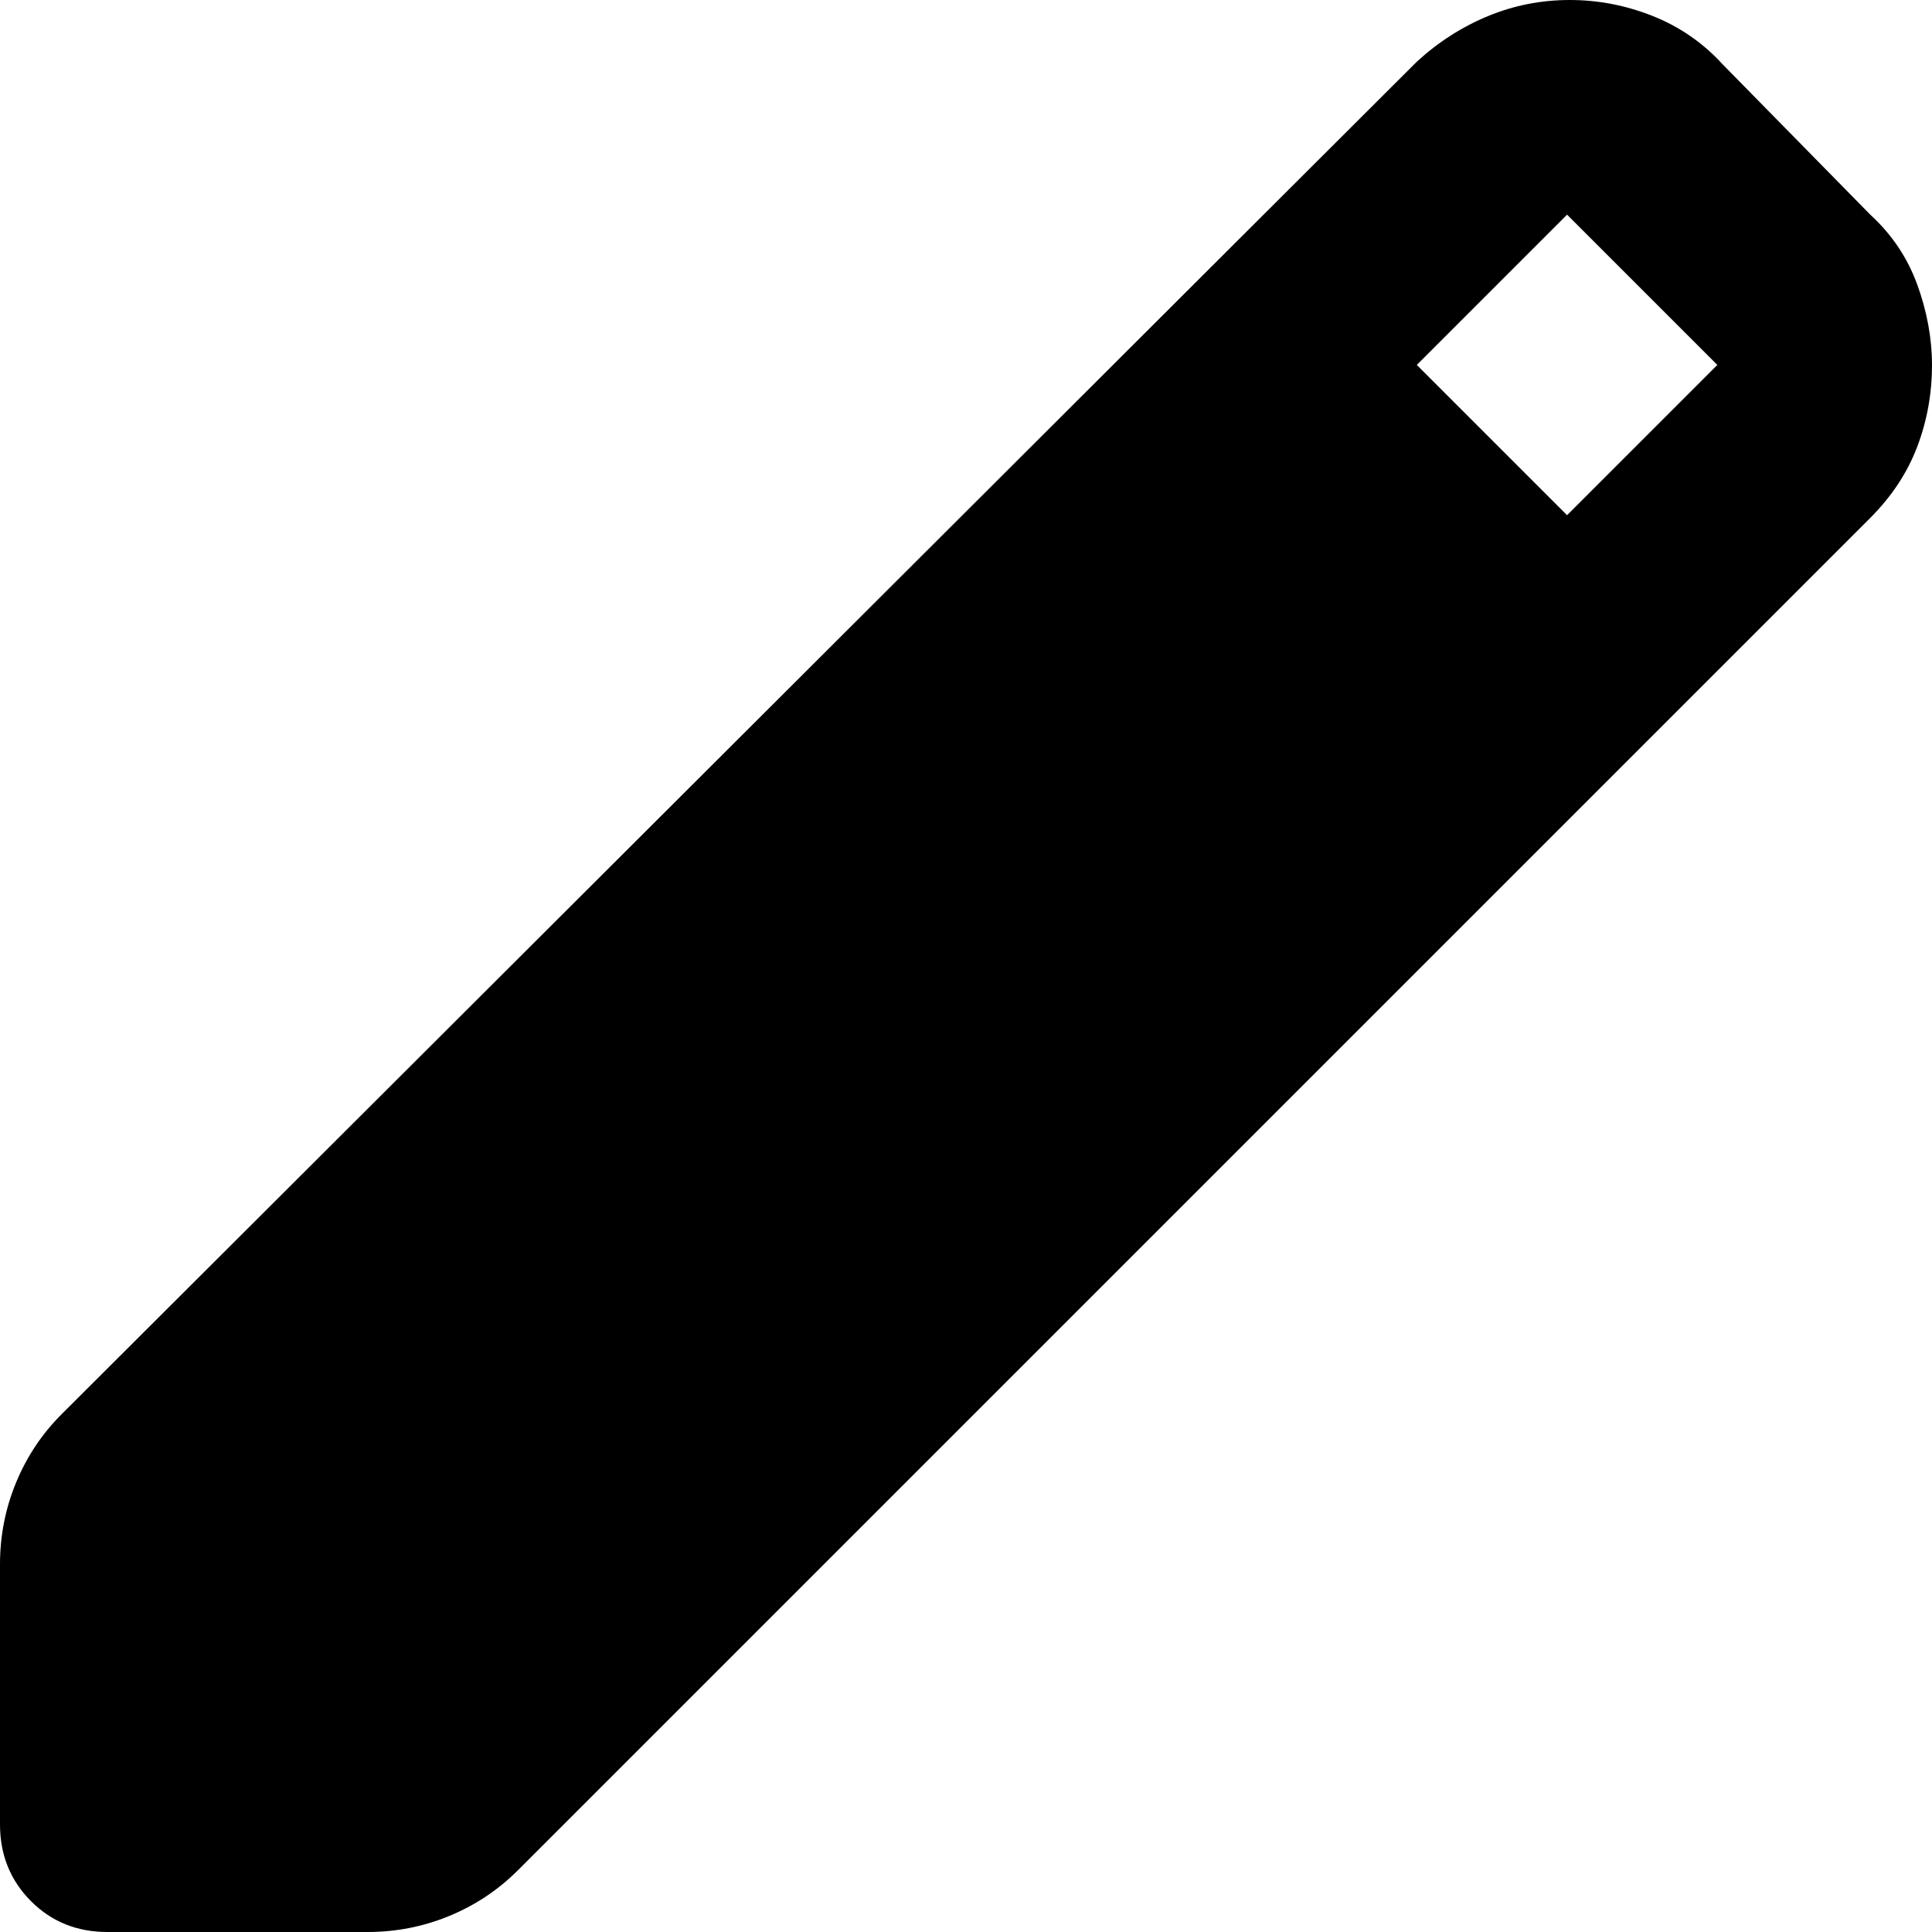
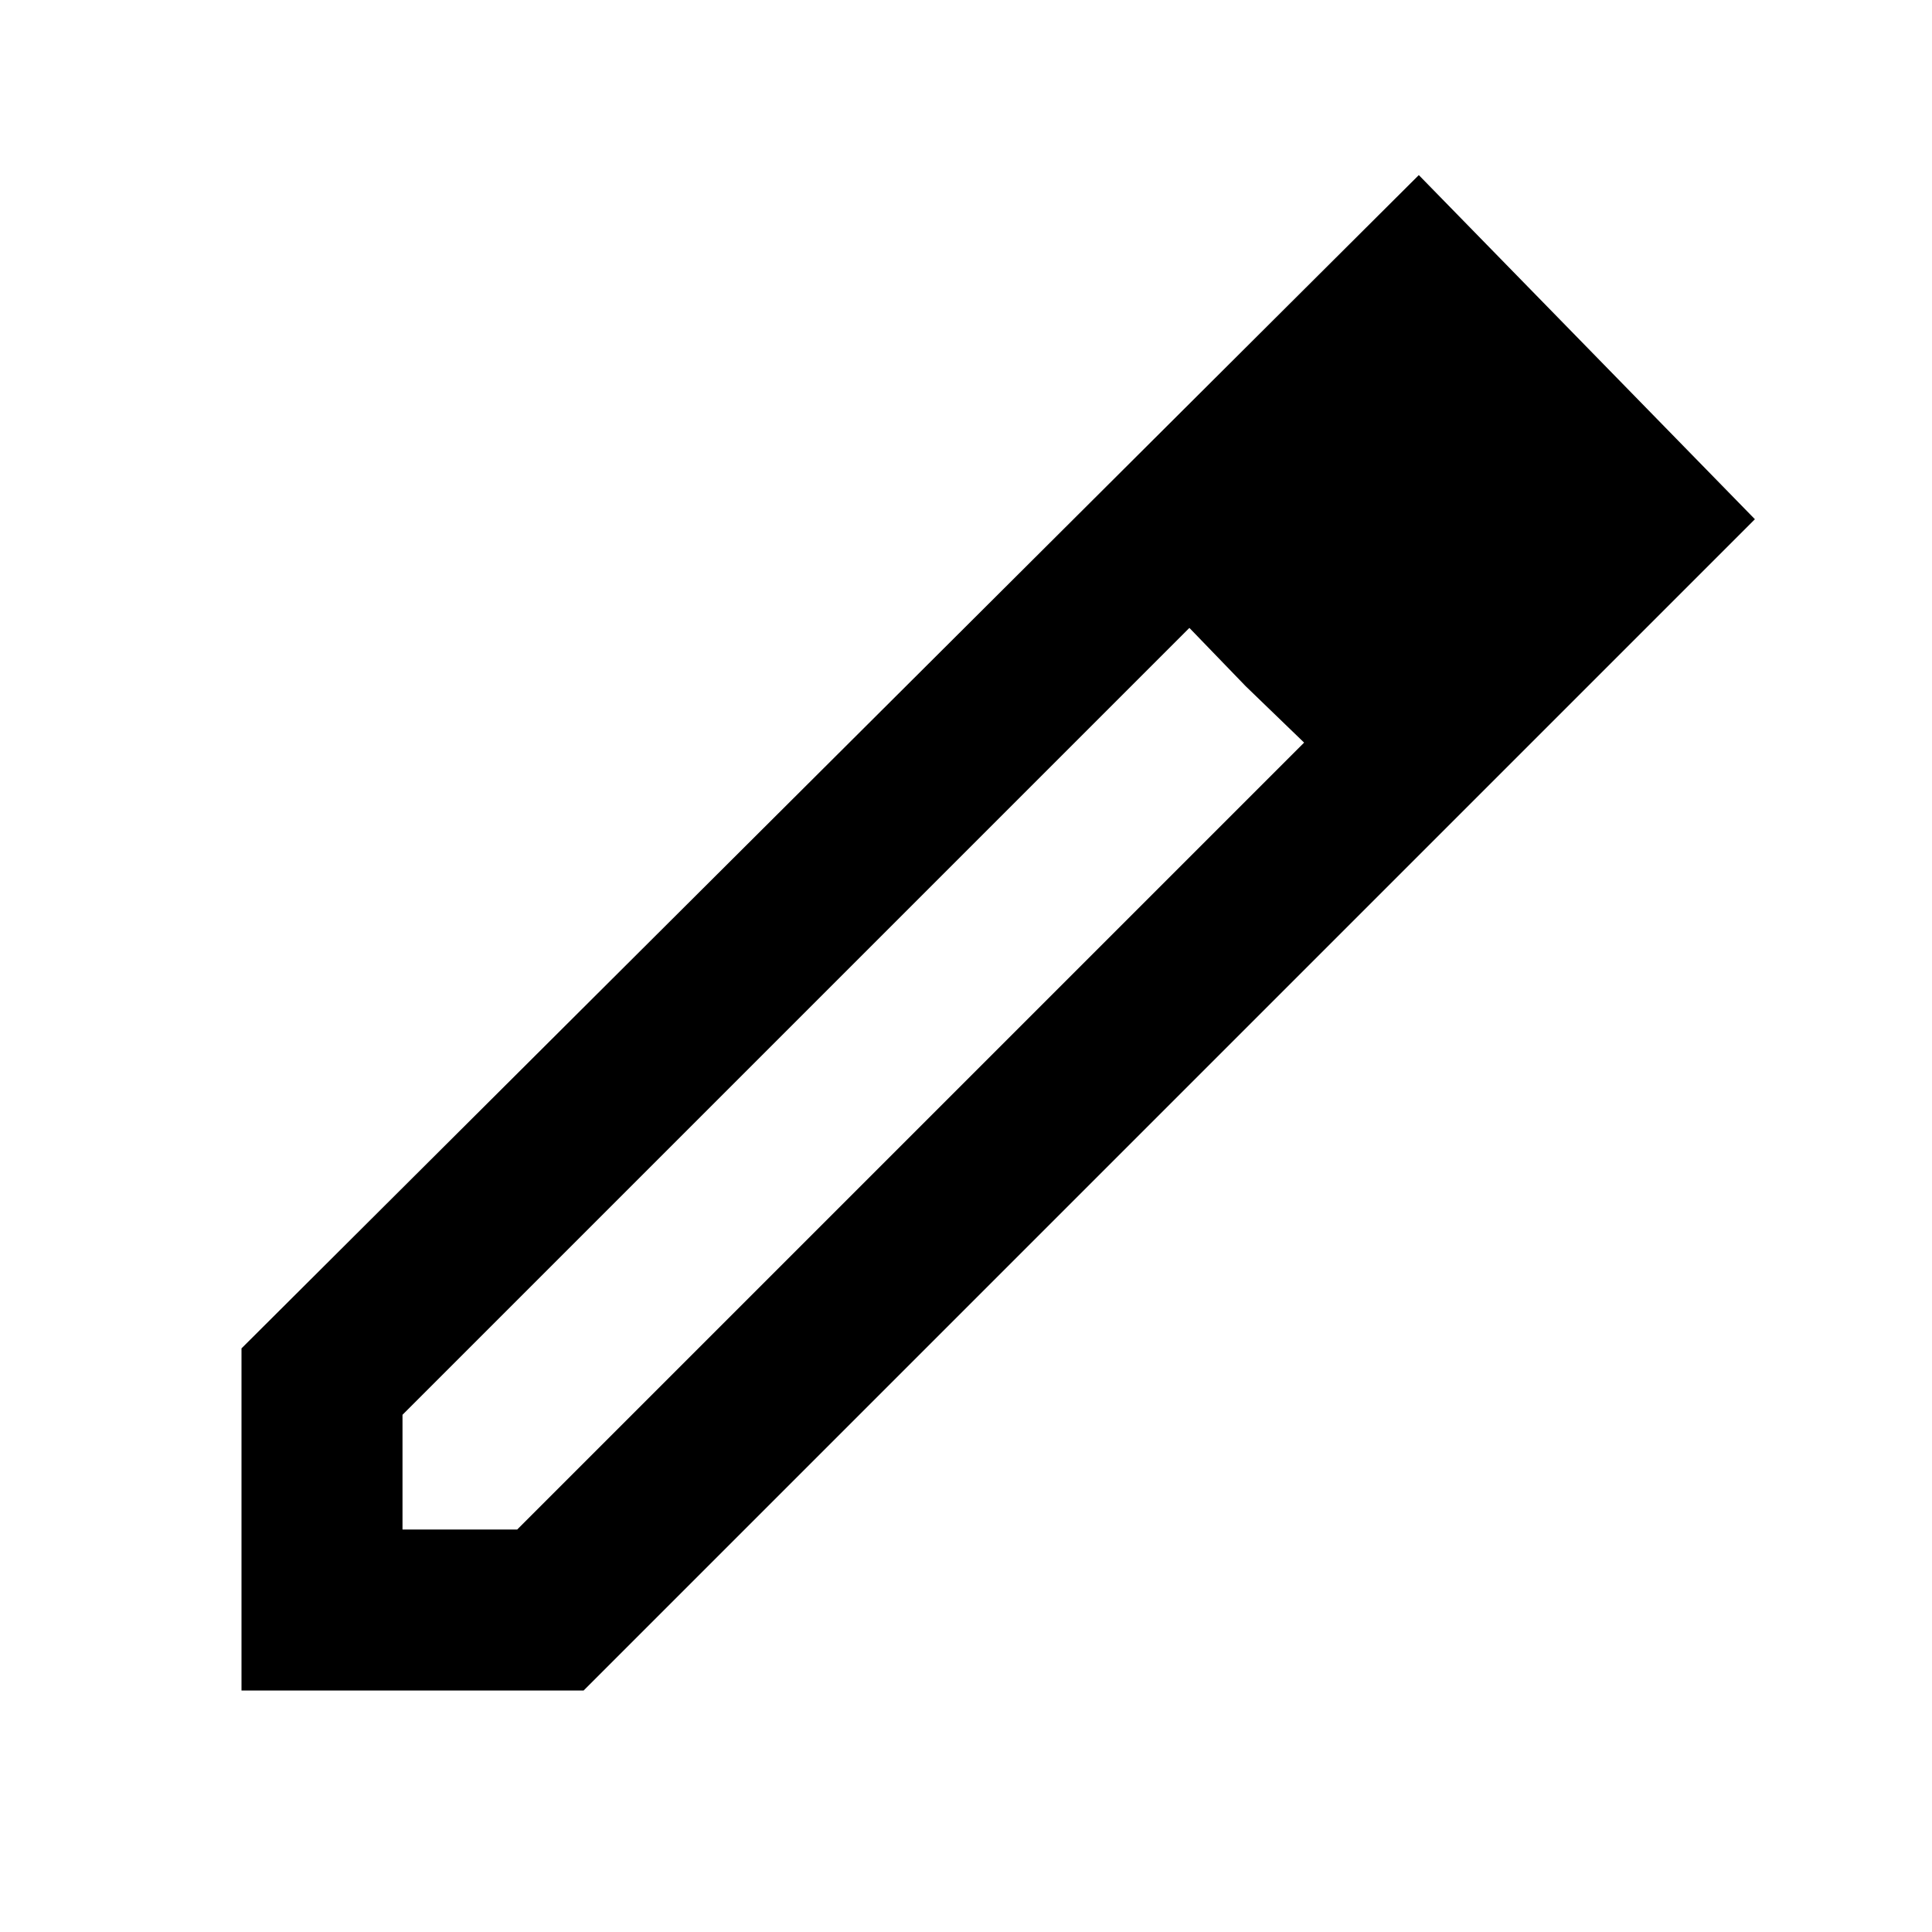
- <svg xmlns="http://www.w3.org/2000/svg" viewBox="3 3 18 18">
-   <path fill="currentColor" d="M4 21q-.425 0-.712-.288T3 20v-2.425q0-.4.15-.763t.425-.637L16.2 3.575q.3-.275.663-.425t.762-.15t.775.15t.65.45L20.425 5q.3.275.437.65T21 6.4q0 .4-.138.763t-.437.662l-12.6 12.6q-.275.275-.638.425t-.762.15zM17.6 7.8L19 6.4L17.6 5l-1.4 1.4z" />
+ <svg xmlns="http://www.w3.org/2000/svg" width="24" height="24" viewBox="0 0 24 24">
+   <path fill="currentColor" d="M5 19h1.425L16.2 9.225L14.775 7.8L5 17.575zm-2 2v-4.25L17.625 2.175L21.8 6.45L7.25 21zM19 6.4L17.6 5zm-3.525 2.125l-.7-.725L16.2 9.225z" />
</svg>
